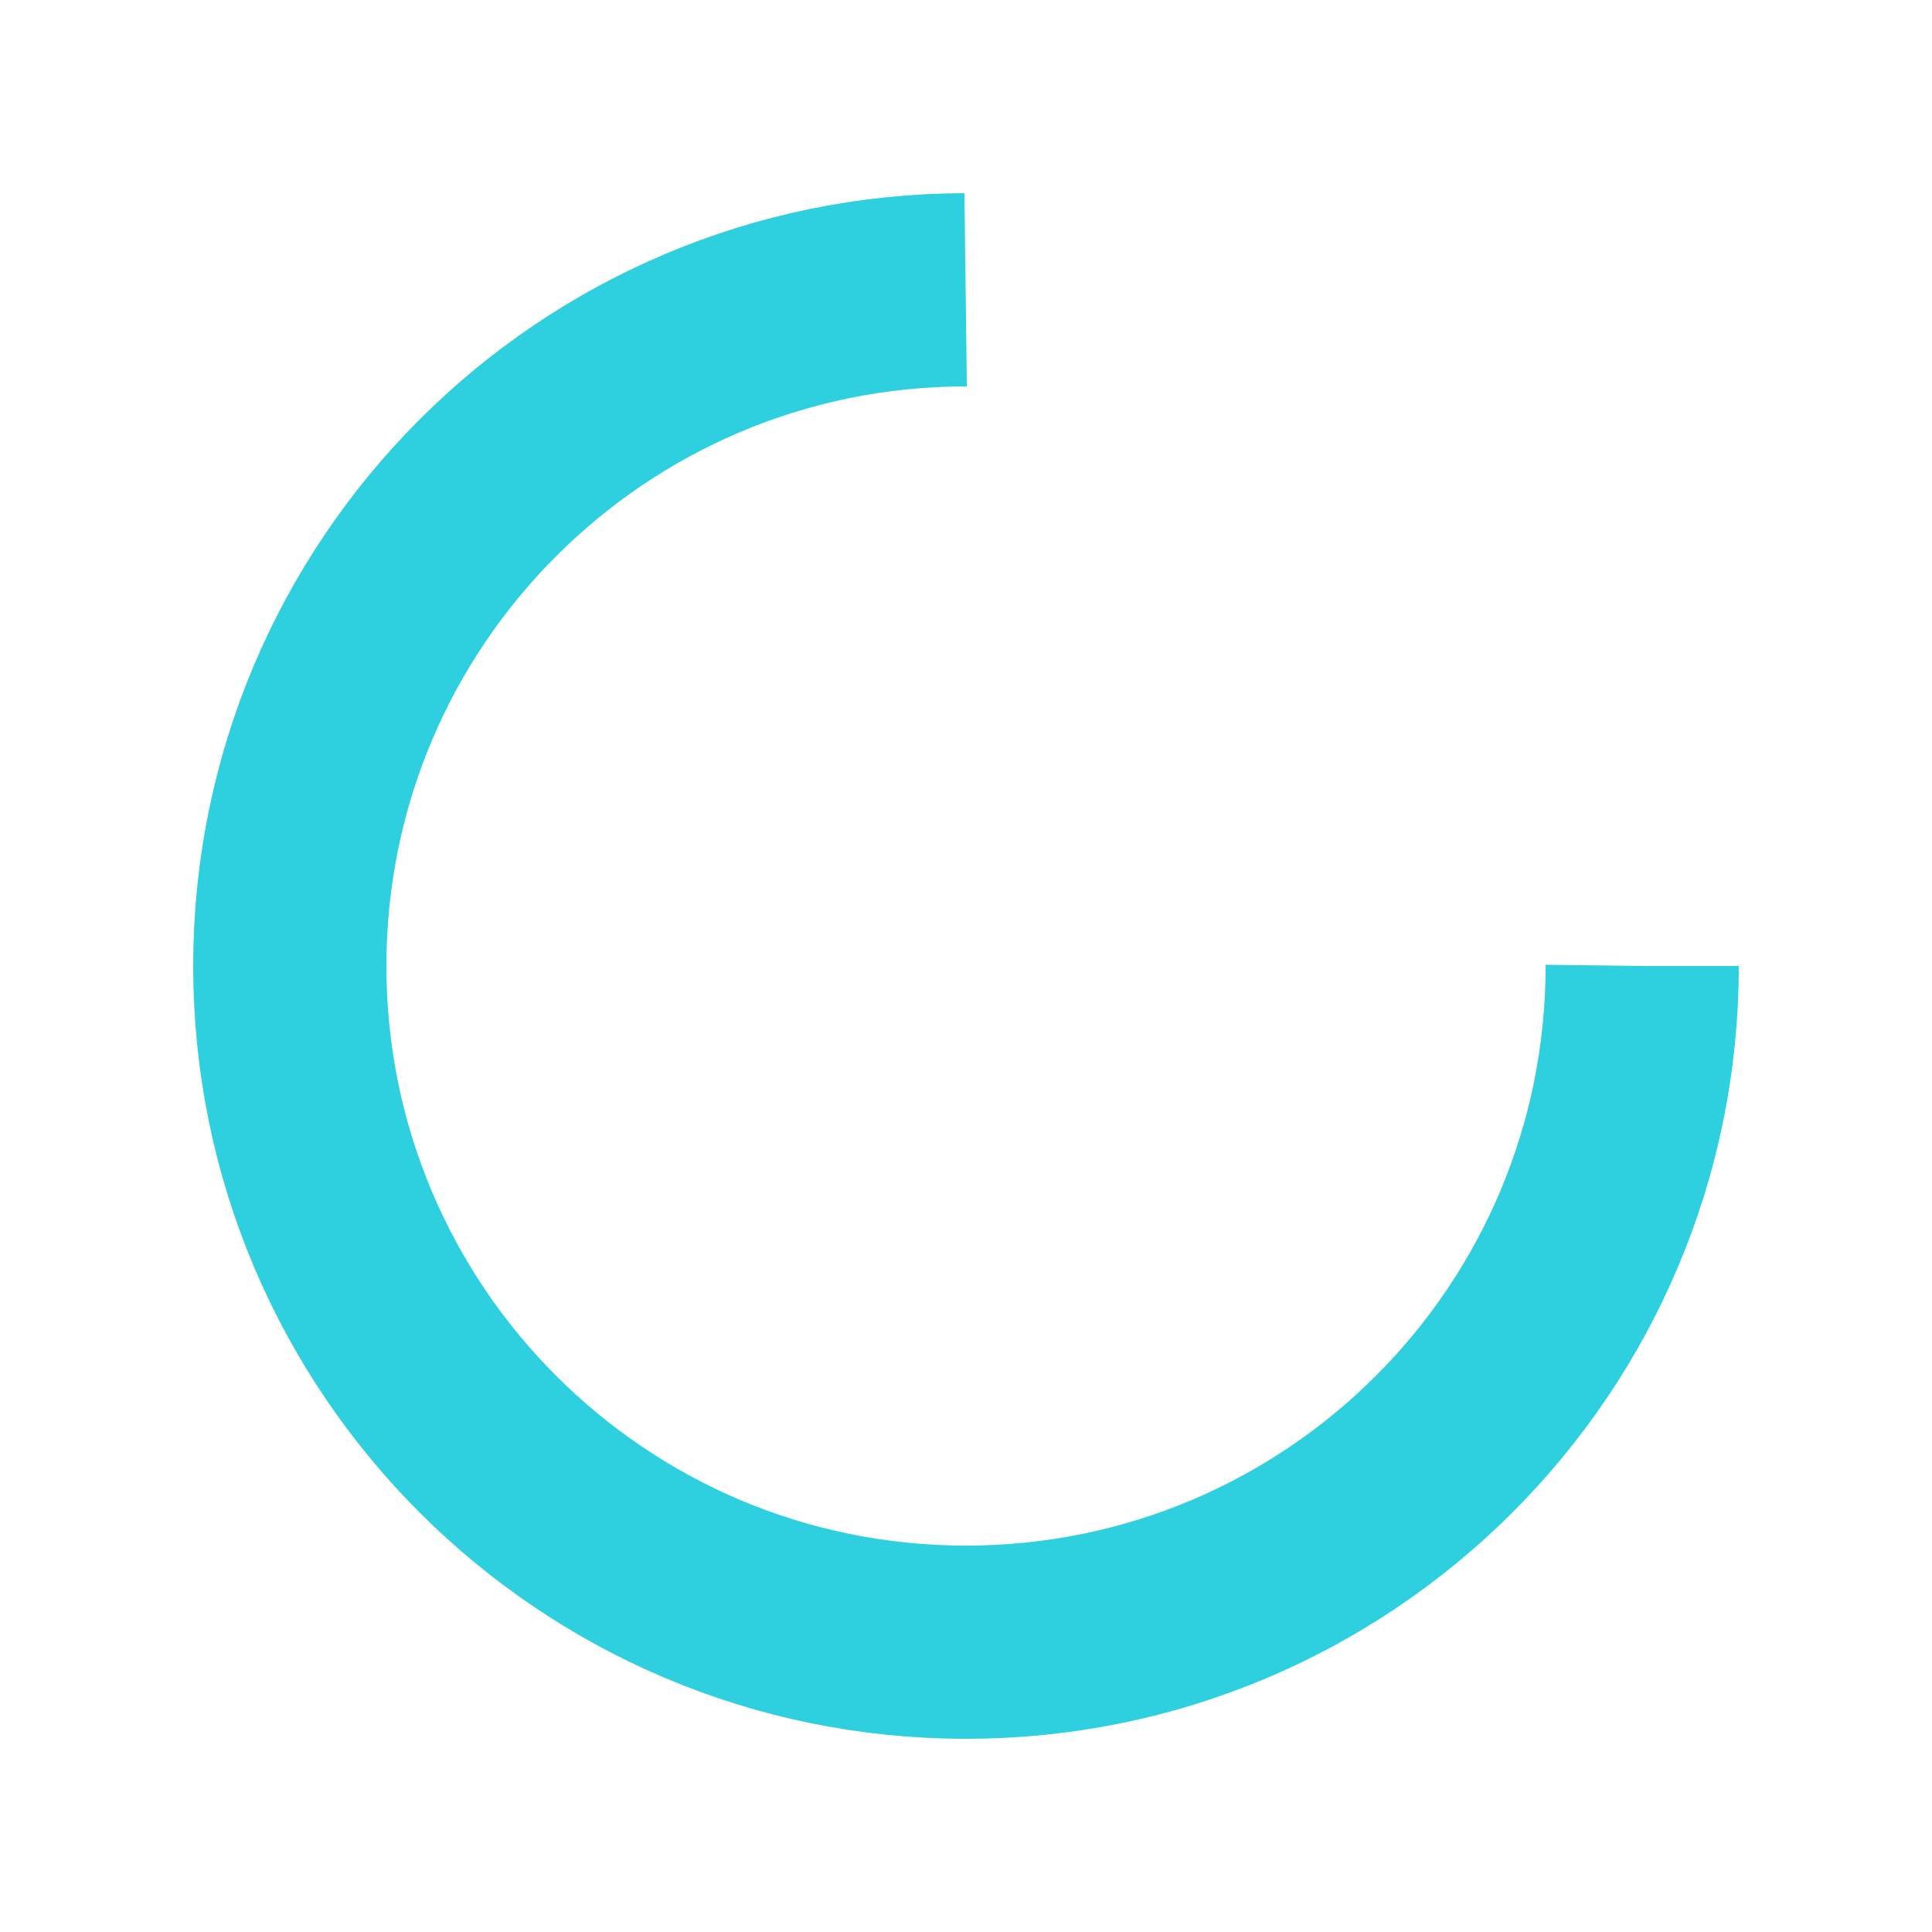
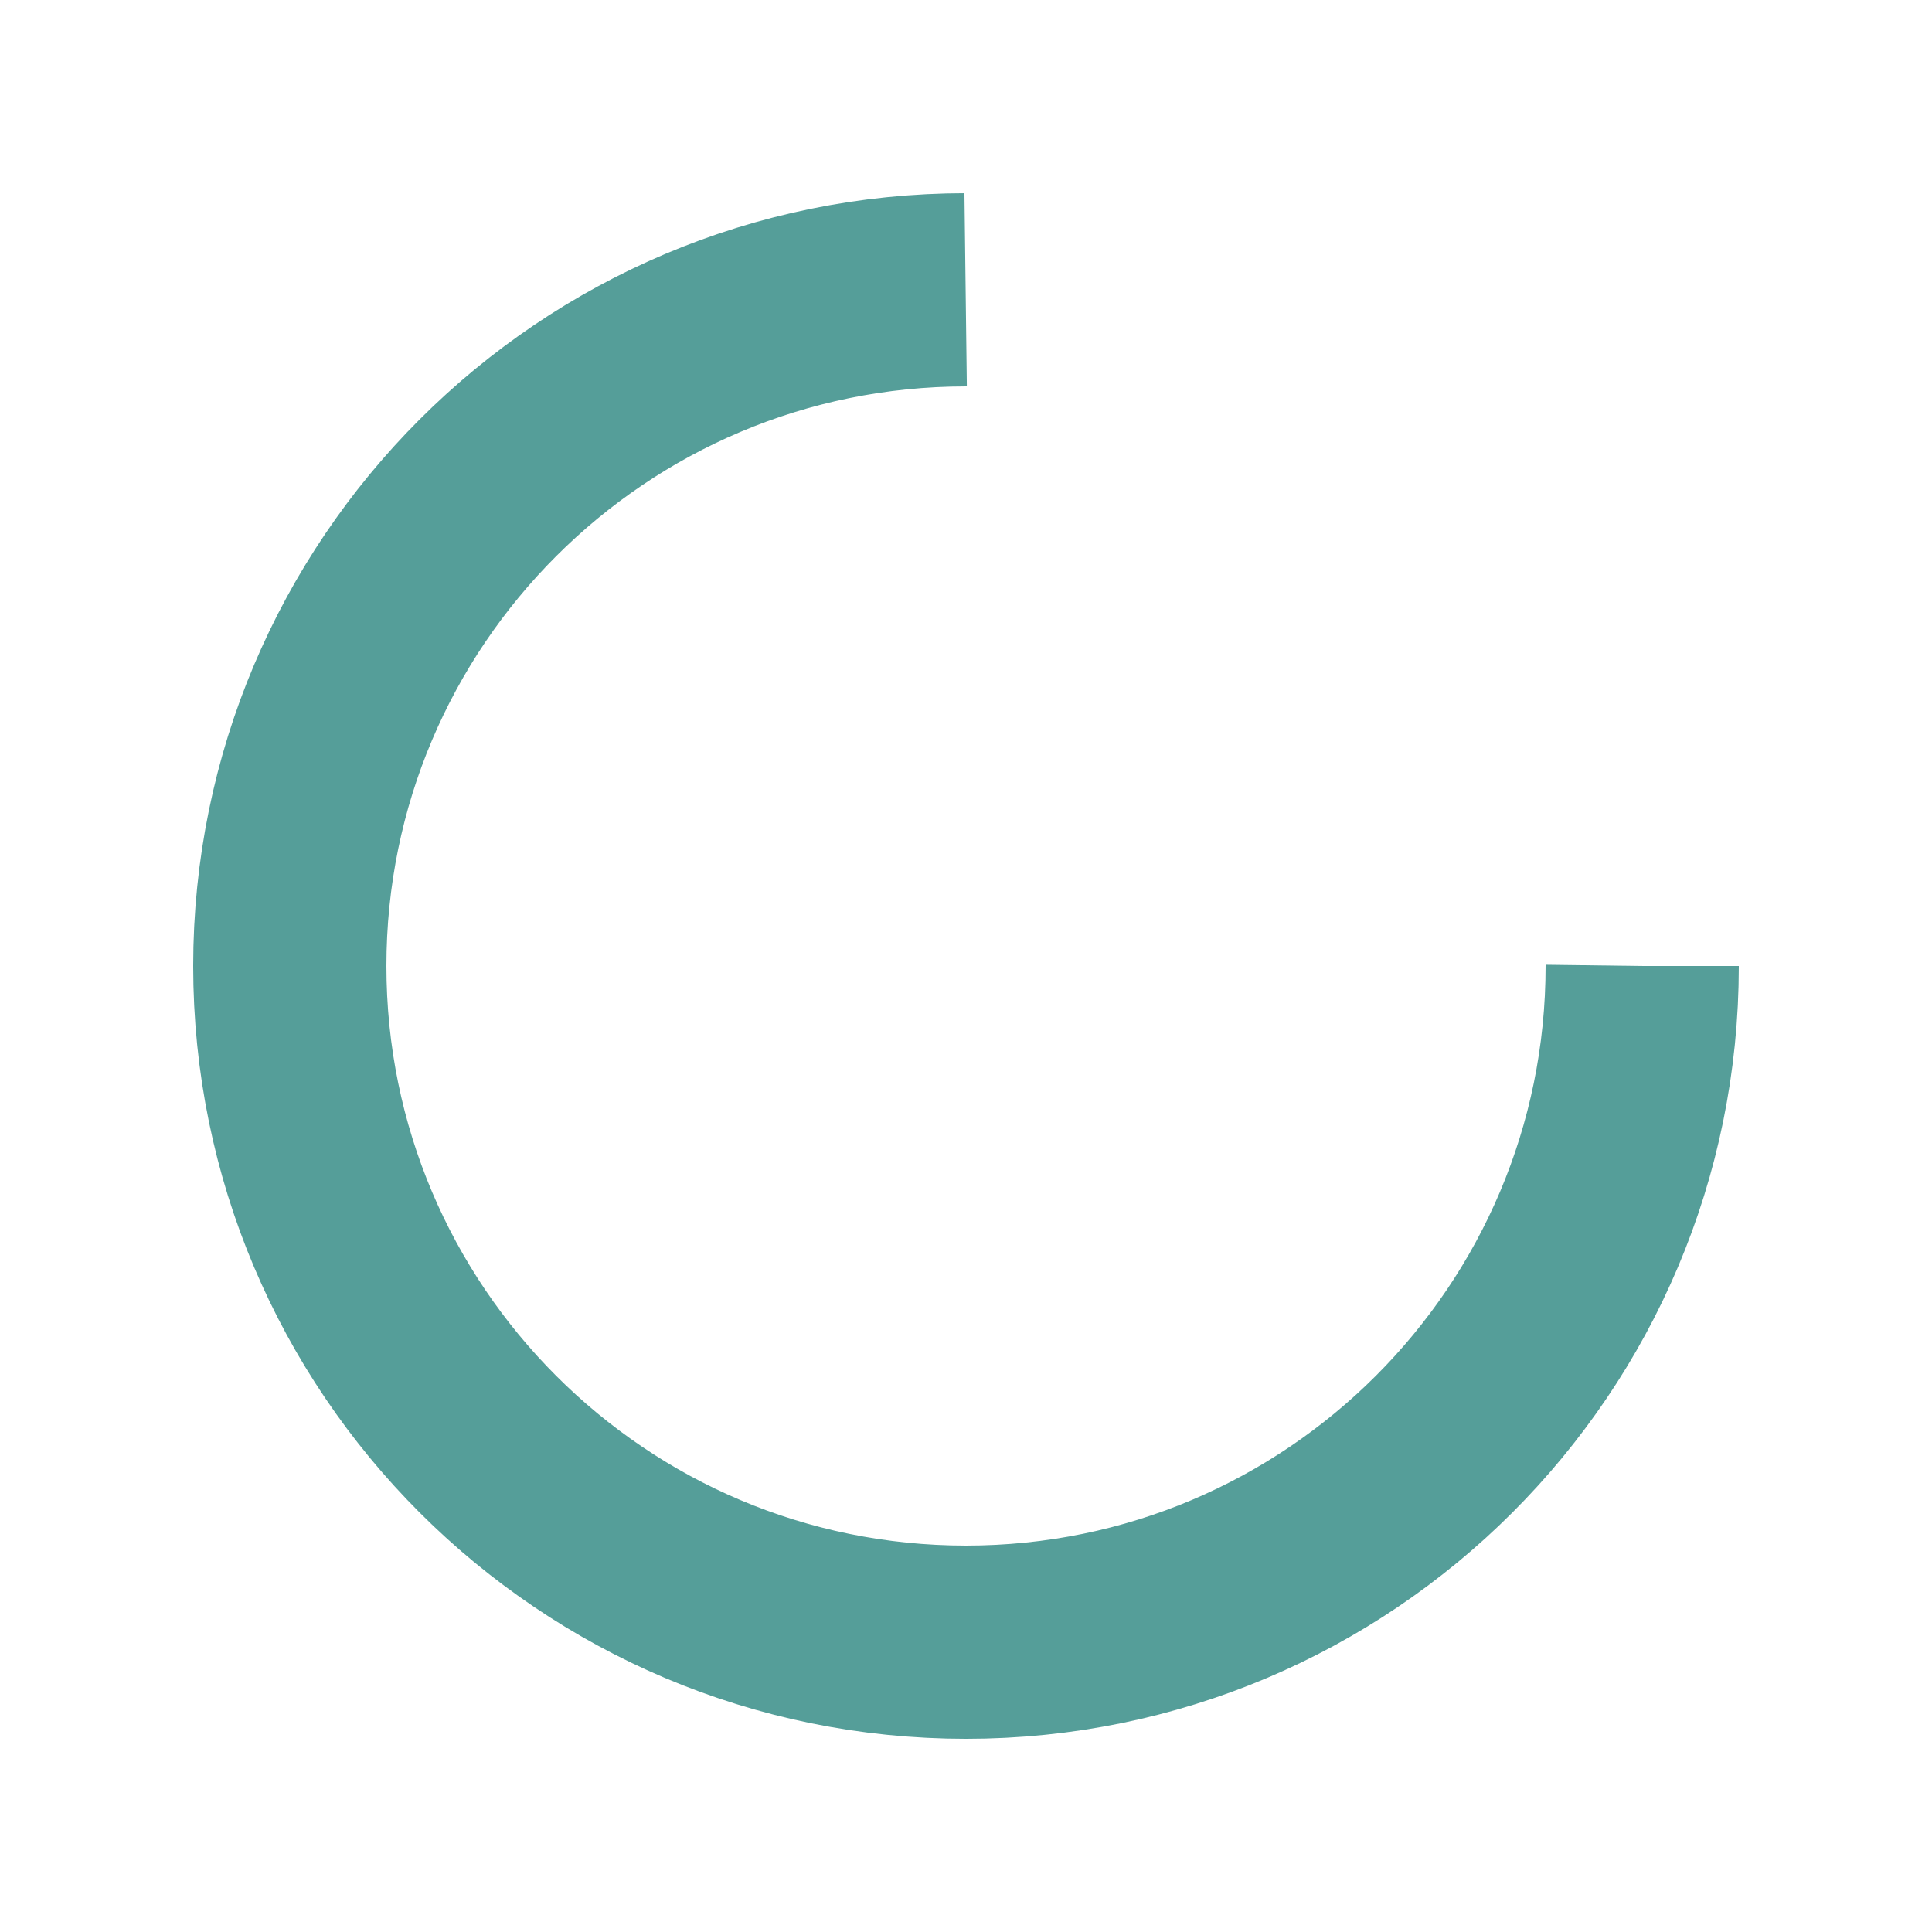
<svg xmlns="http://www.w3.org/2000/svg" style="margin: auto; background: rgb(255, 255, 255); display: block; shape-rendering: auto;" width="200px" height="200px" viewBox="0 0 100 100" preserveAspectRatio="xMidYMid">
-   <circle cx="50" cy="50" fill="none" stroke="#2ecfde" stroke-width="10" r="35" stroke-dasharray="164.934 56.978">
+   <circle cx="50" cy="50" fill="none" stroke="#559e99" stroke-width="10" r="35" stroke-dasharray="164.934 56.978">
    <animateTransform attributeName="transform" type="rotate" repeatCount="indefinite" dur="1s" values="0 50 50;360 50 50" keyTimes="0;1" />
  </circle>
</svg>
